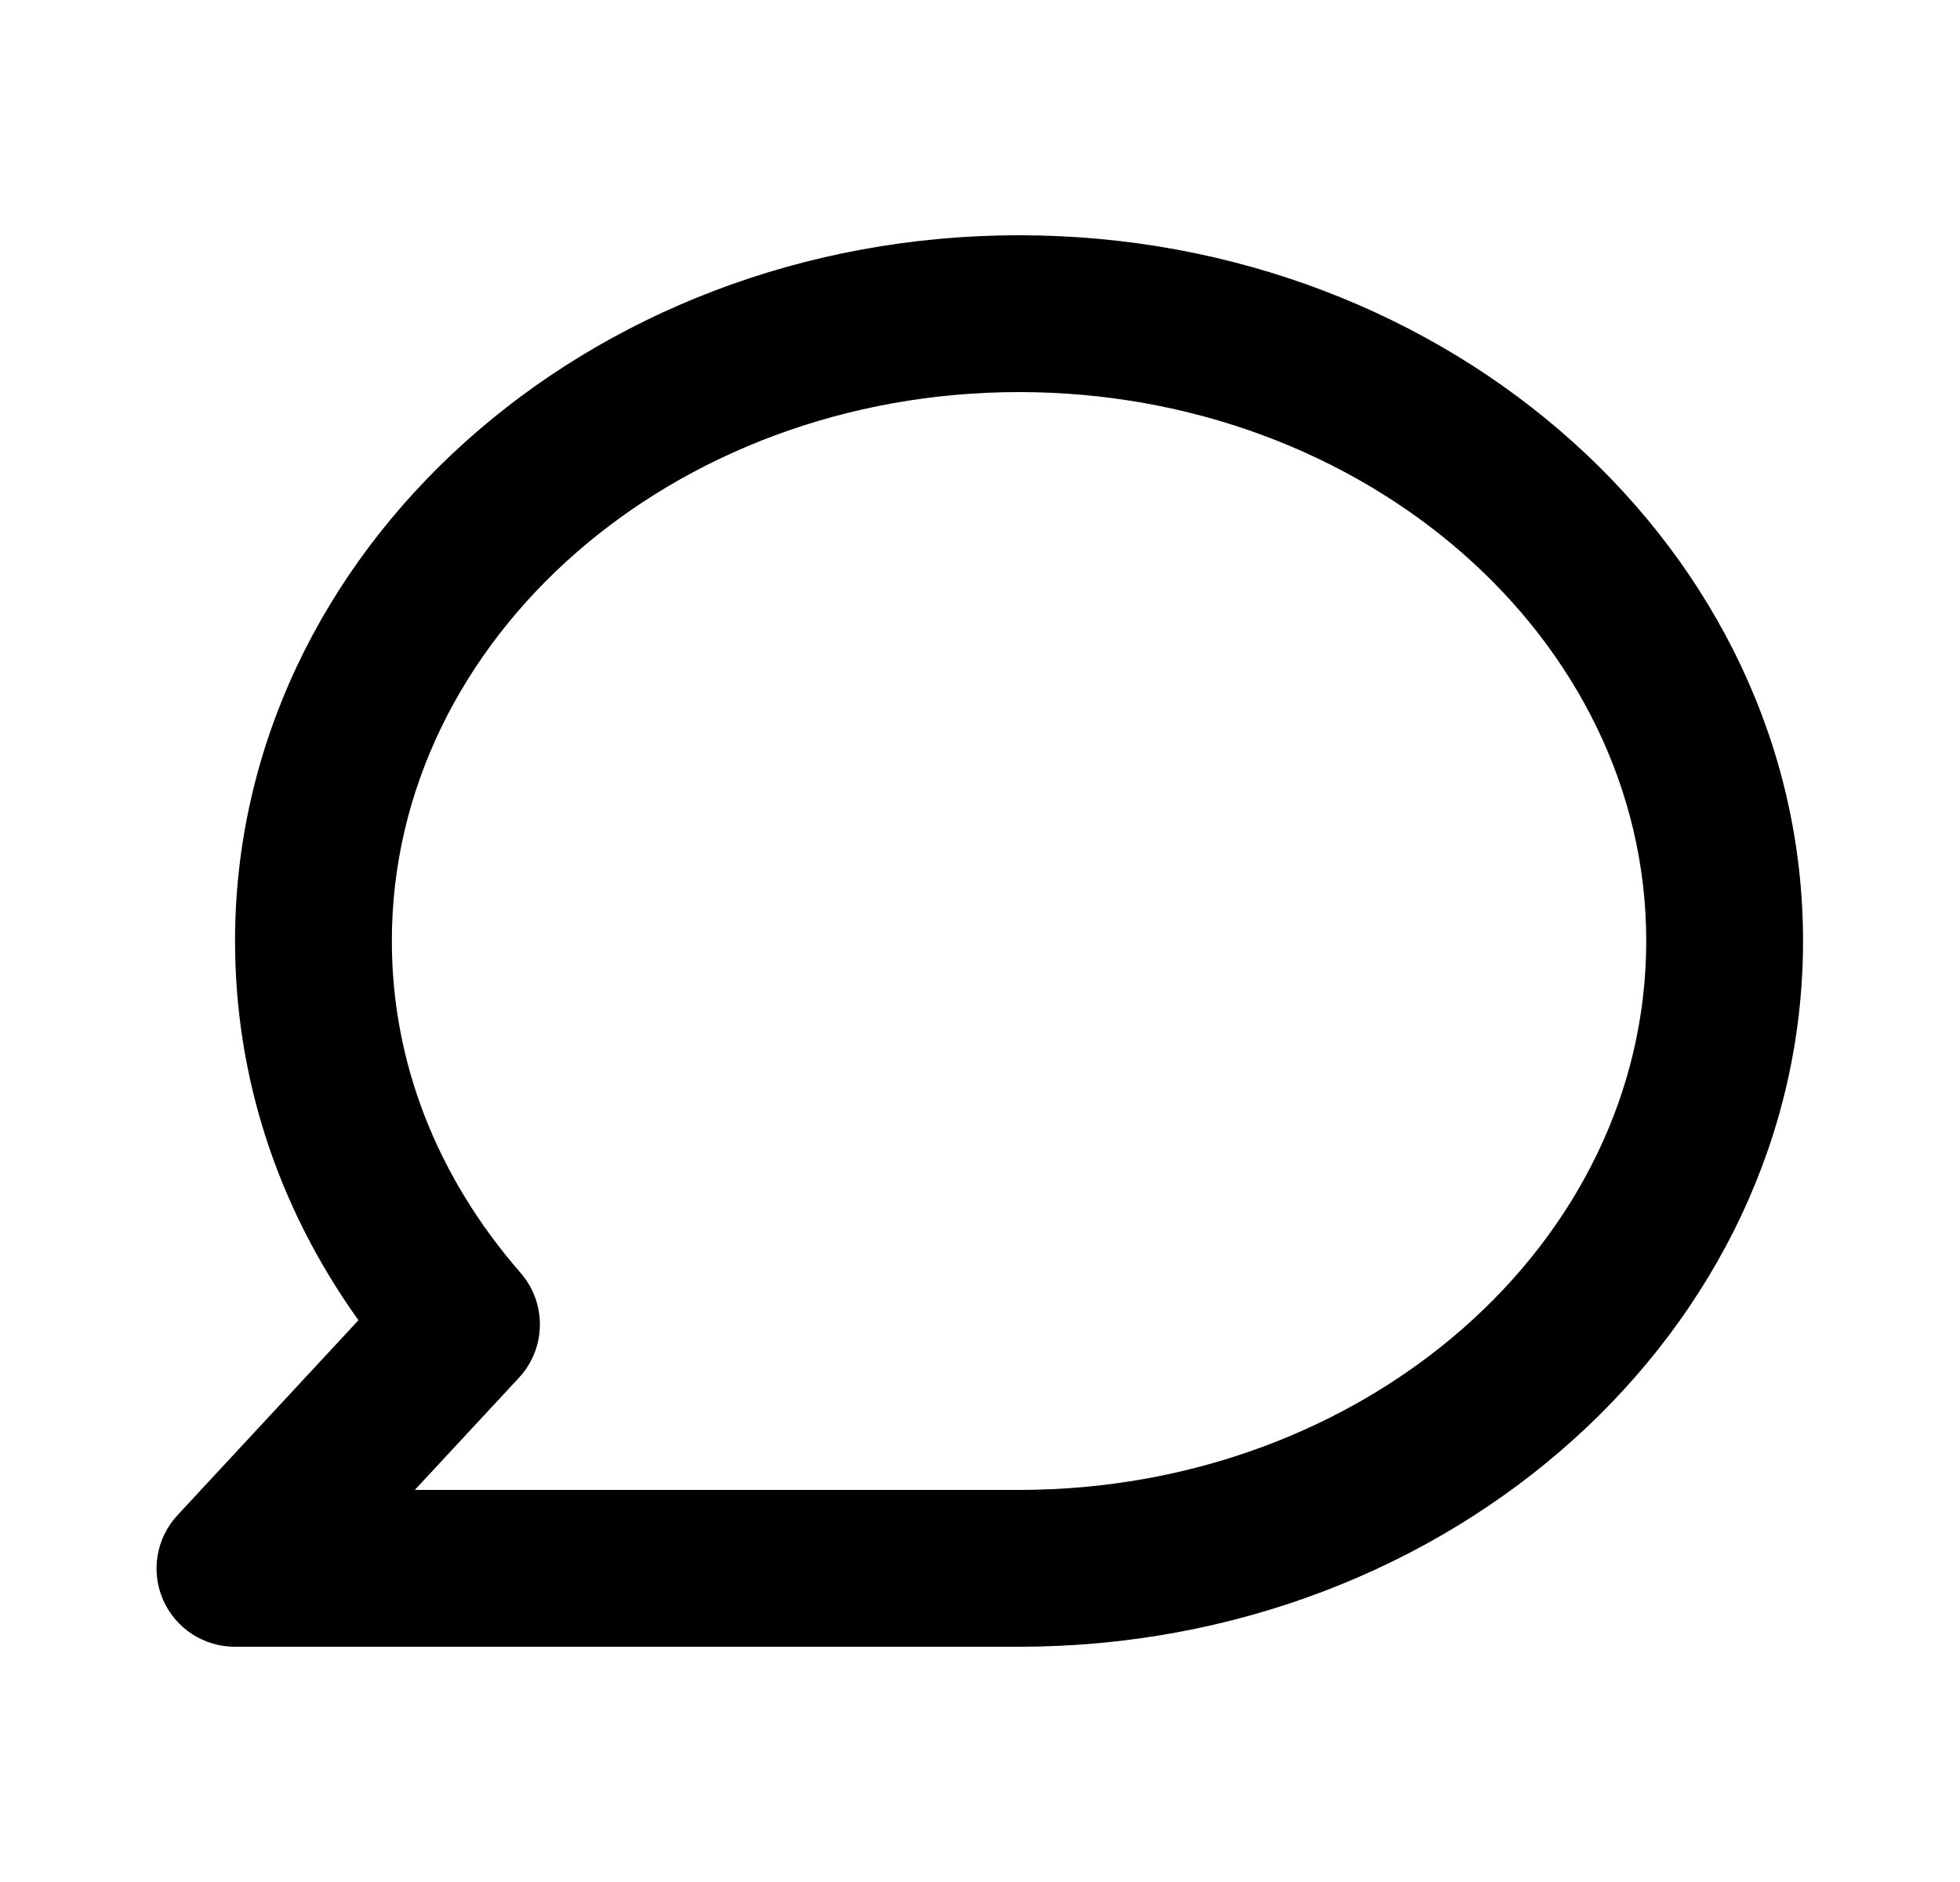
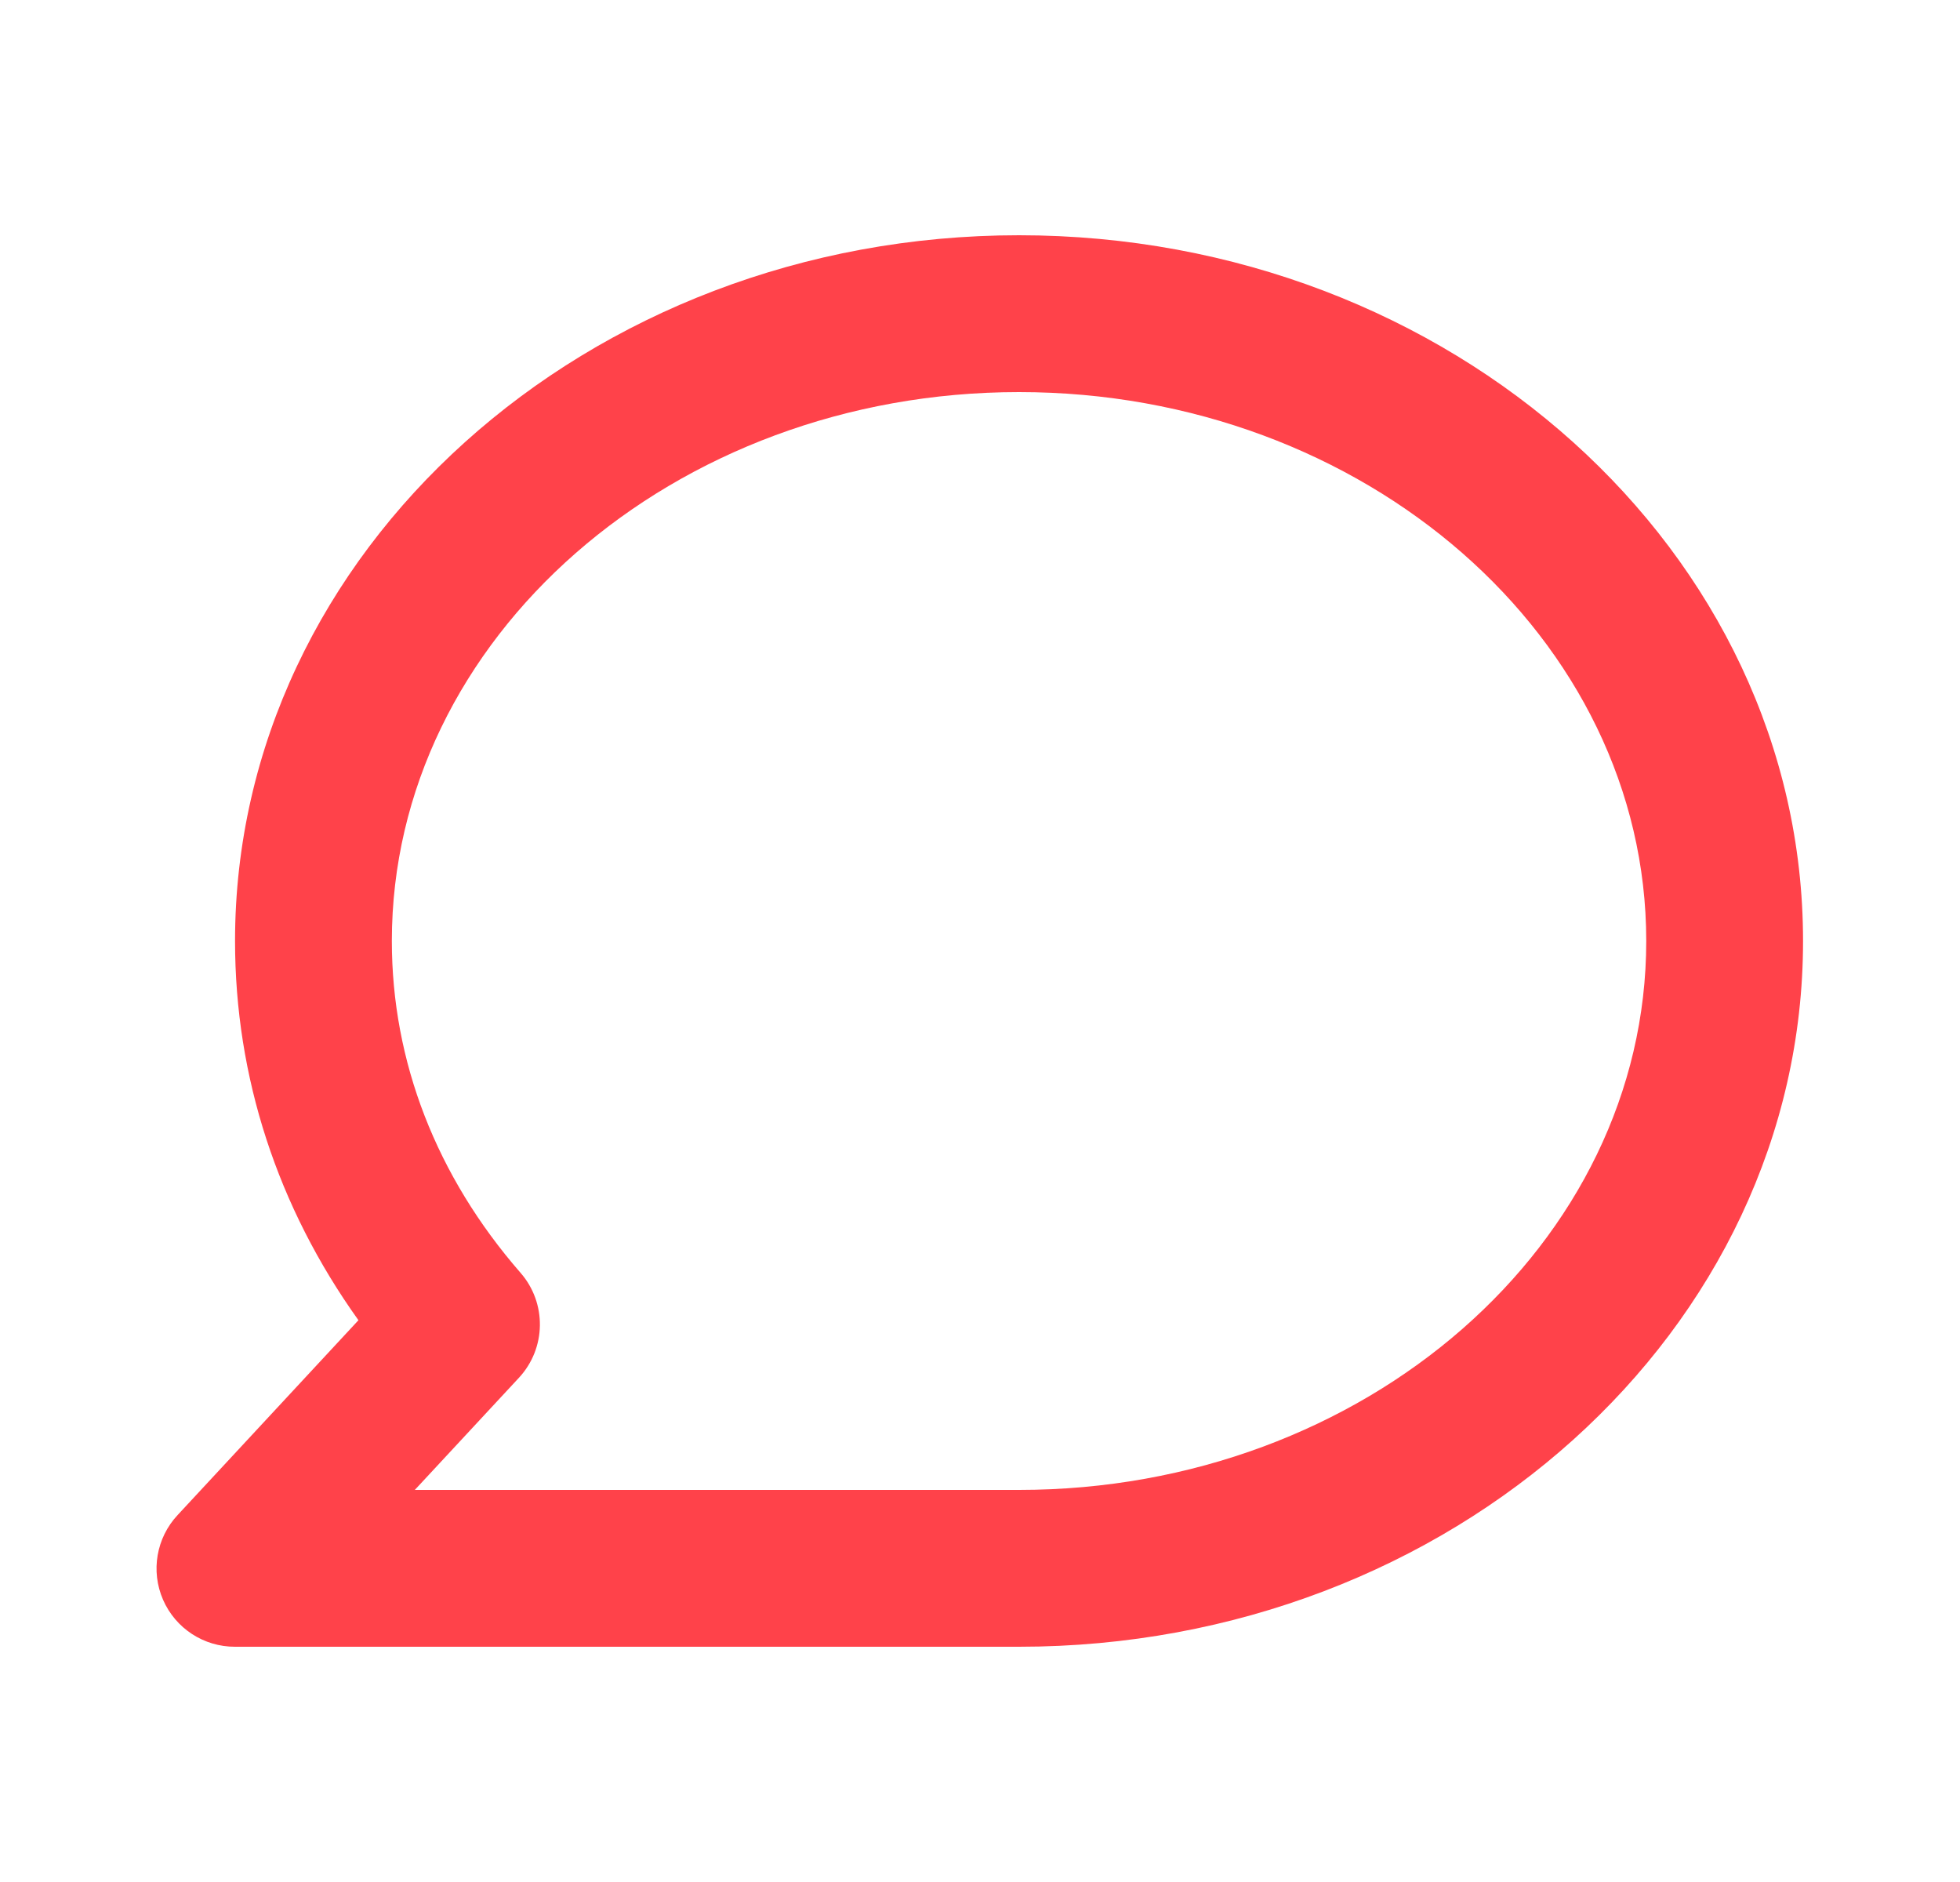
<svg xmlns="http://www.w3.org/2000/svg" width="25" height="24" viewBox="0 0 25 24">
-   <path d="M12.998 21h-10a.998.998 0 0 1-.732-1.68l2.306-2.484C3.539 15.392 2.998 13.735 2.998 12c0-4.963 4.486-9 10-9s10 4.037 10 9-4.486 9-10 9zm-7.707-2h7.707c4.411 0 8-3.14 8-7 0-3.859-3.589-7-8-7s-8 3.141-8 7c0 1.537.568 3 1.642 4.232a1 1 0 0 1-.021 1.338L5.291 19z" fill="FF424A" />
+   <path d="M12.998 21h-10a.998.998 0 0 1-.732-1.68l2.306-2.484C3.539 15.392 2.998 13.735 2.998 12c0-4.963 4.486-9 10-9s10 4.037 10 9-4.486 9-10 9zm-7.707-2h7.707c4.411 0 8-3.14 8-7 0-3.859-3.589-7-8-7s-8 3.141-8 7c0 1.537.568 3 1.642 4.232a1 1 0 0 1-.021 1.338L5.291 19z" fill="#FF424A" />
</svg>
